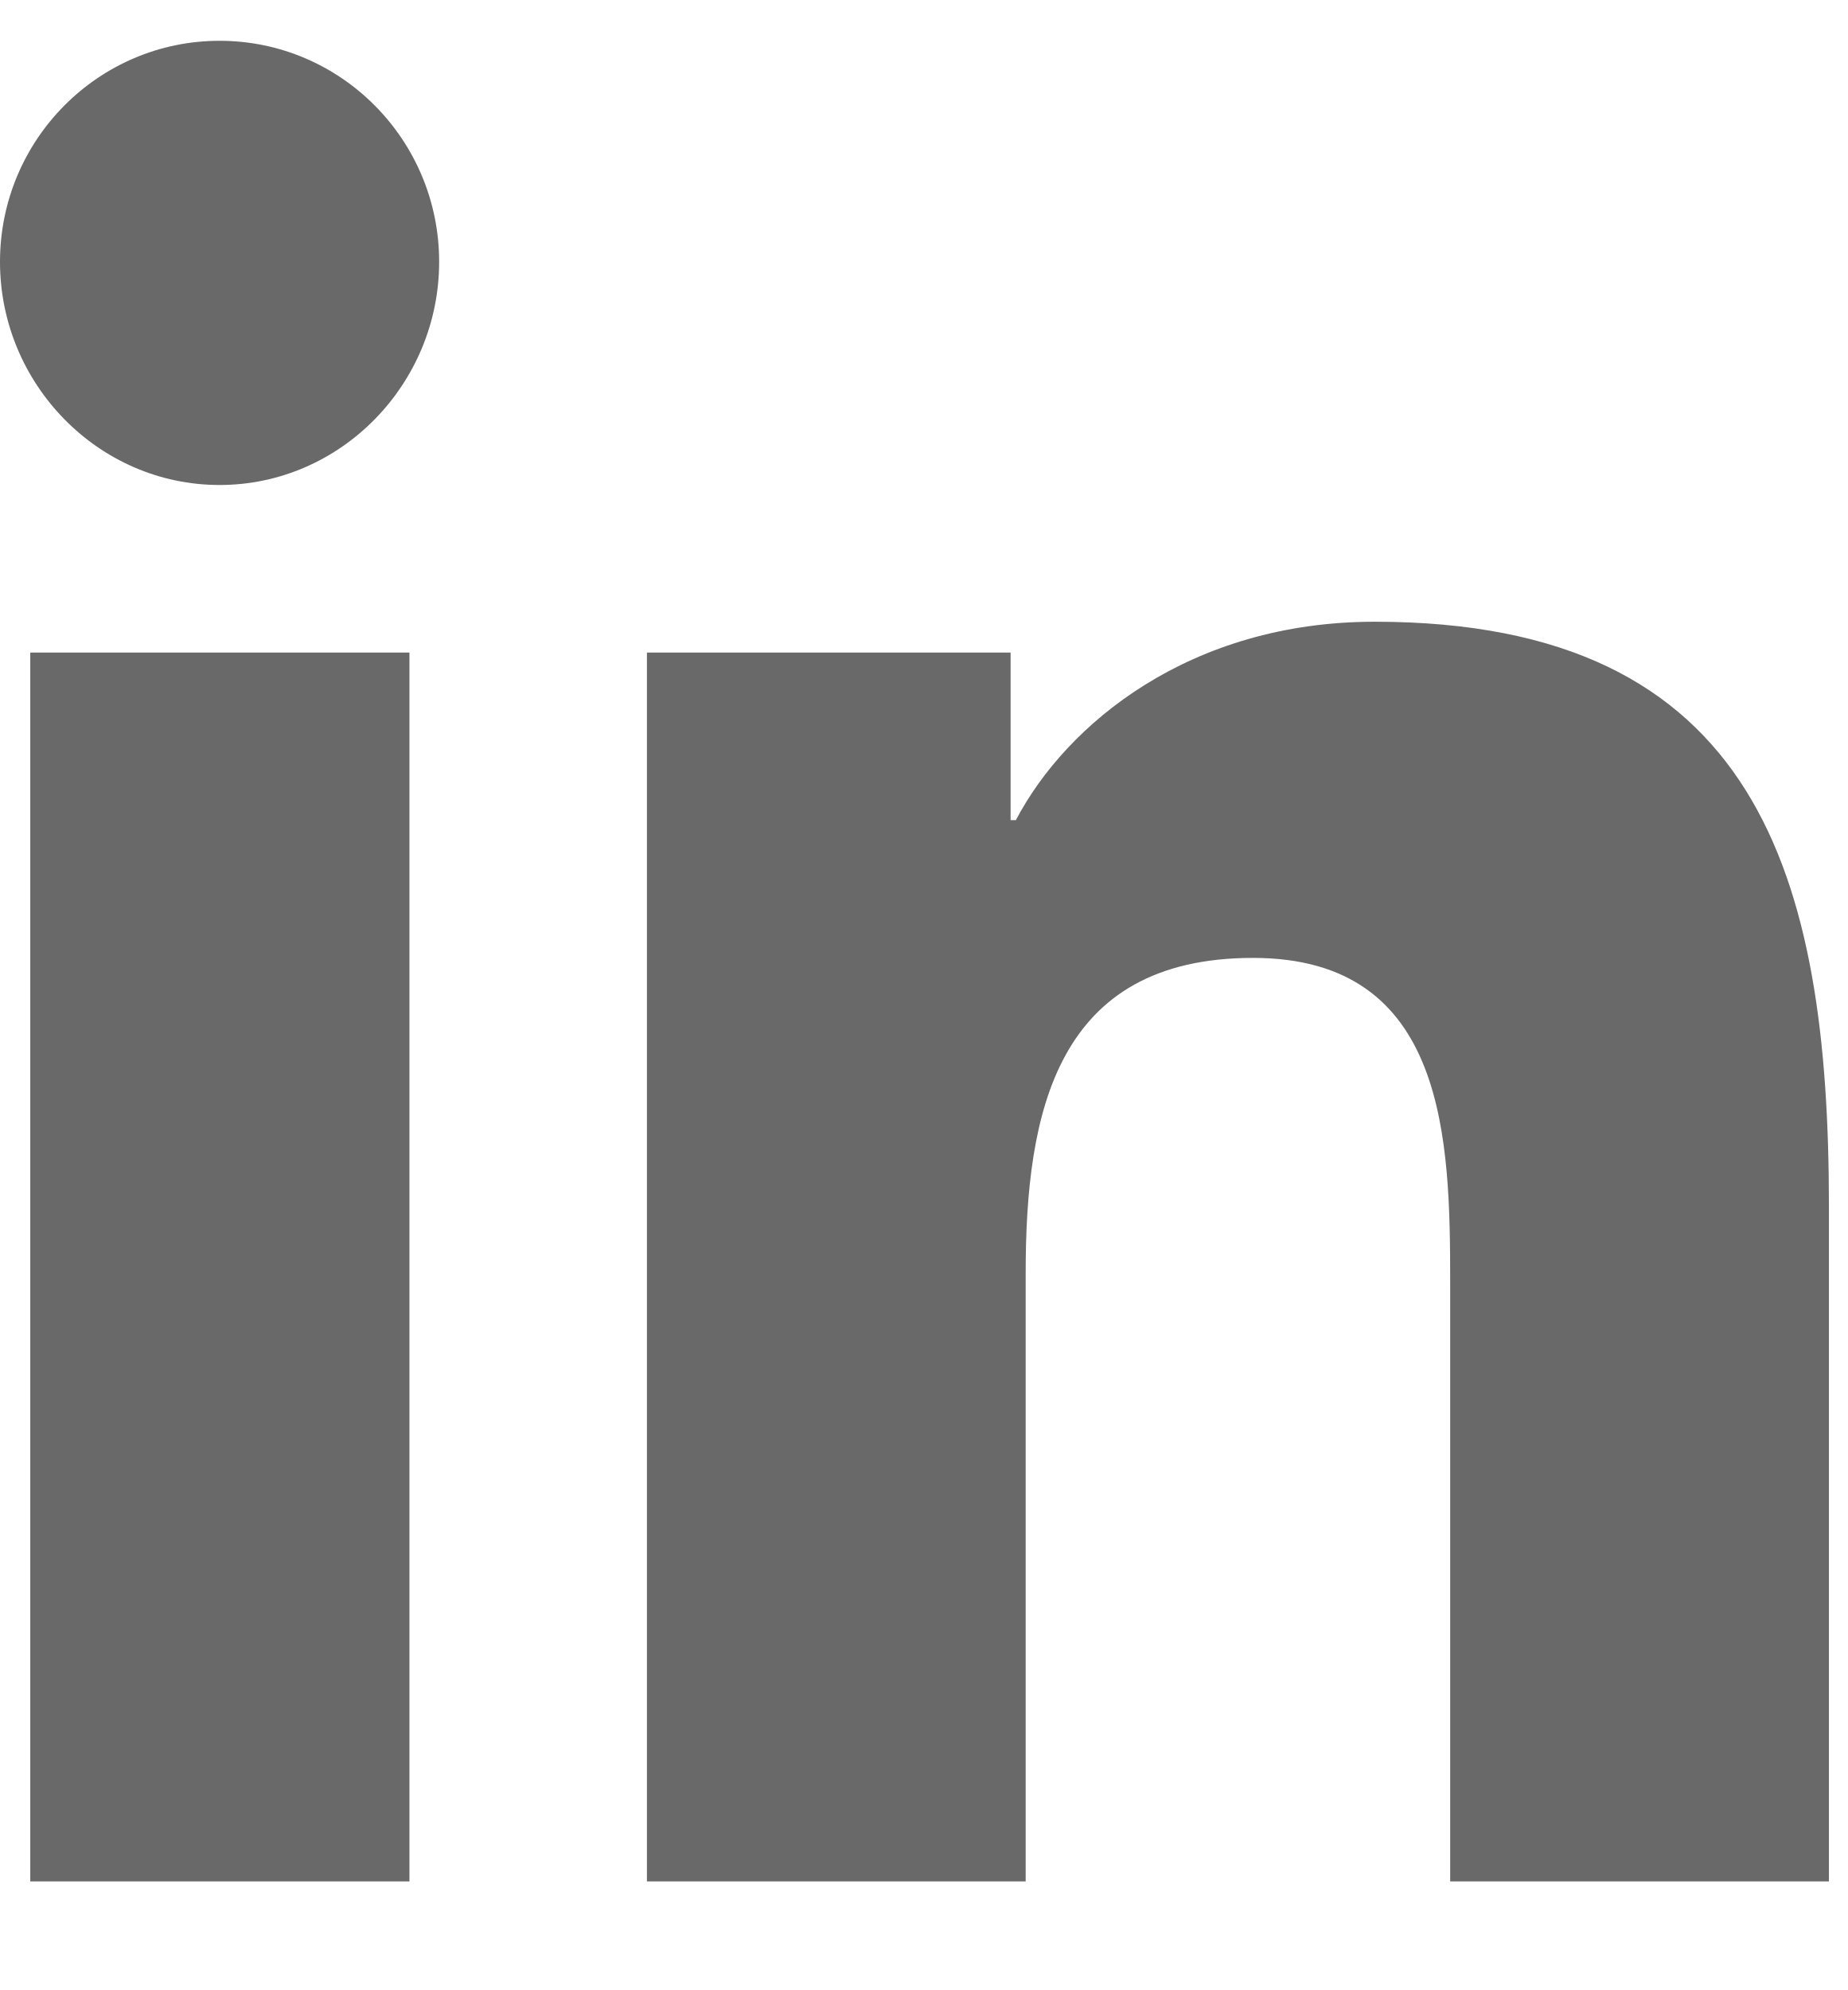
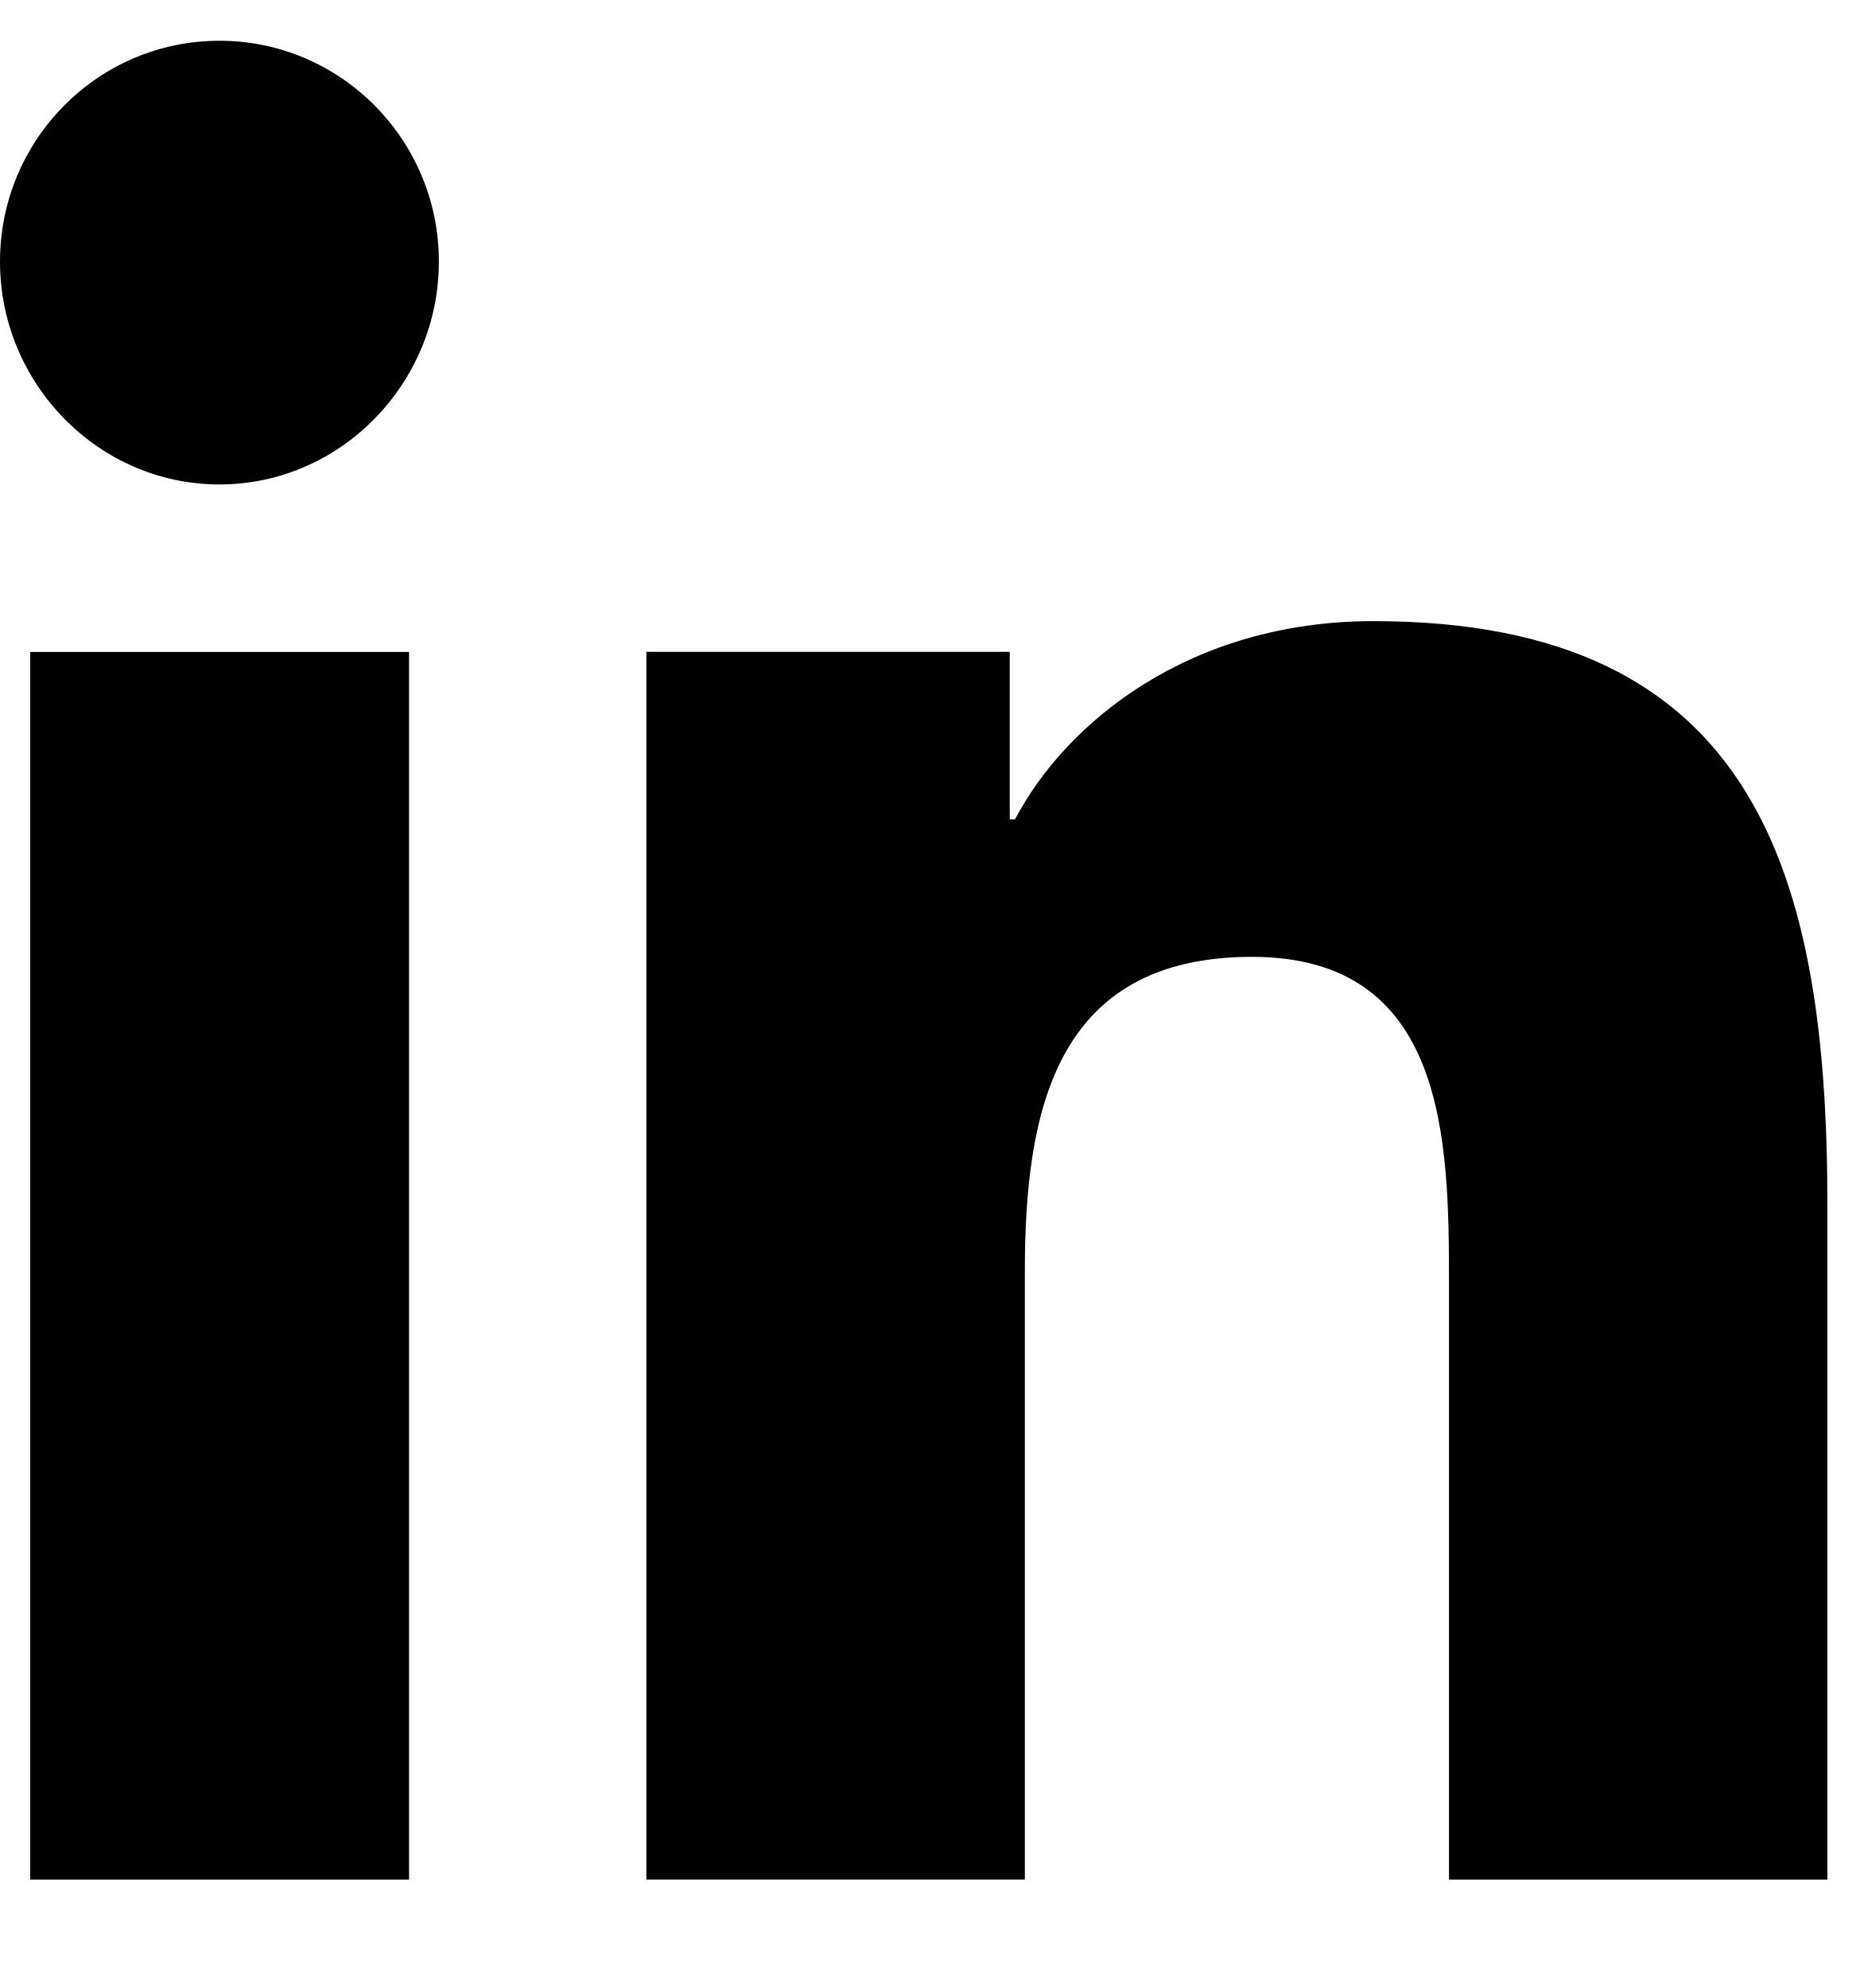
- <svg xmlns="http://www.w3.org/2000/svg" width="13" height="14" viewBox="0 0 13 14" fill="none">
-   <path d="M2.881 13.236H0.213V4.591H2.881V13.236ZM1.545 3.412C0.692 3.412 0 2.701 0 1.842C0 0.984 0.692 0.287 1.545 0.287C2.398 0.287 3.09 0.984 3.09 1.842C3.09 2.701 2.398 3.412 1.545 3.412ZM12.866 13.236H10.204V9.028C10.204 8.025 10.184 6.739 8.817 6.739C7.43 6.739 7.217 7.828 7.217 8.956V13.236H4.552V4.591H7.111V5.77H7.148C7.504 5.091 8.374 4.374 9.673 4.374C12.372 4.374 12.869 6.163 12.869 8.487V13.236H12.866Z" fill="#696969" />
+ <svg xmlns="http://www.w3.org/2000/svg" version="1.1" width="30" height="32" viewBox="0 0 30 32">
+   <path d="M6.584 30.255h-6.098v-19.761h6.098v19.761zM3.532 7.798c-1.95 0-3.532-1.625-3.532-3.588s1.582-3.554 3.532-3.554c1.95 0 3.532 1.592 3.532 3.554s-1.582 3.588-3.532 3.588zM29.408 30.255h-6.085v-9.62c0-2.293-0.046-5.233-3.171-5.233-3.171 0-3.656 2.491-3.656 5.067v9.785h-6.092v-19.761h5.849v2.696h0.085c0.814-1.553 2.803-3.191 5.77-3.191 6.171 0 7.306 4.090 7.306 9.402v10.855h-0.006z" />
</svg>
